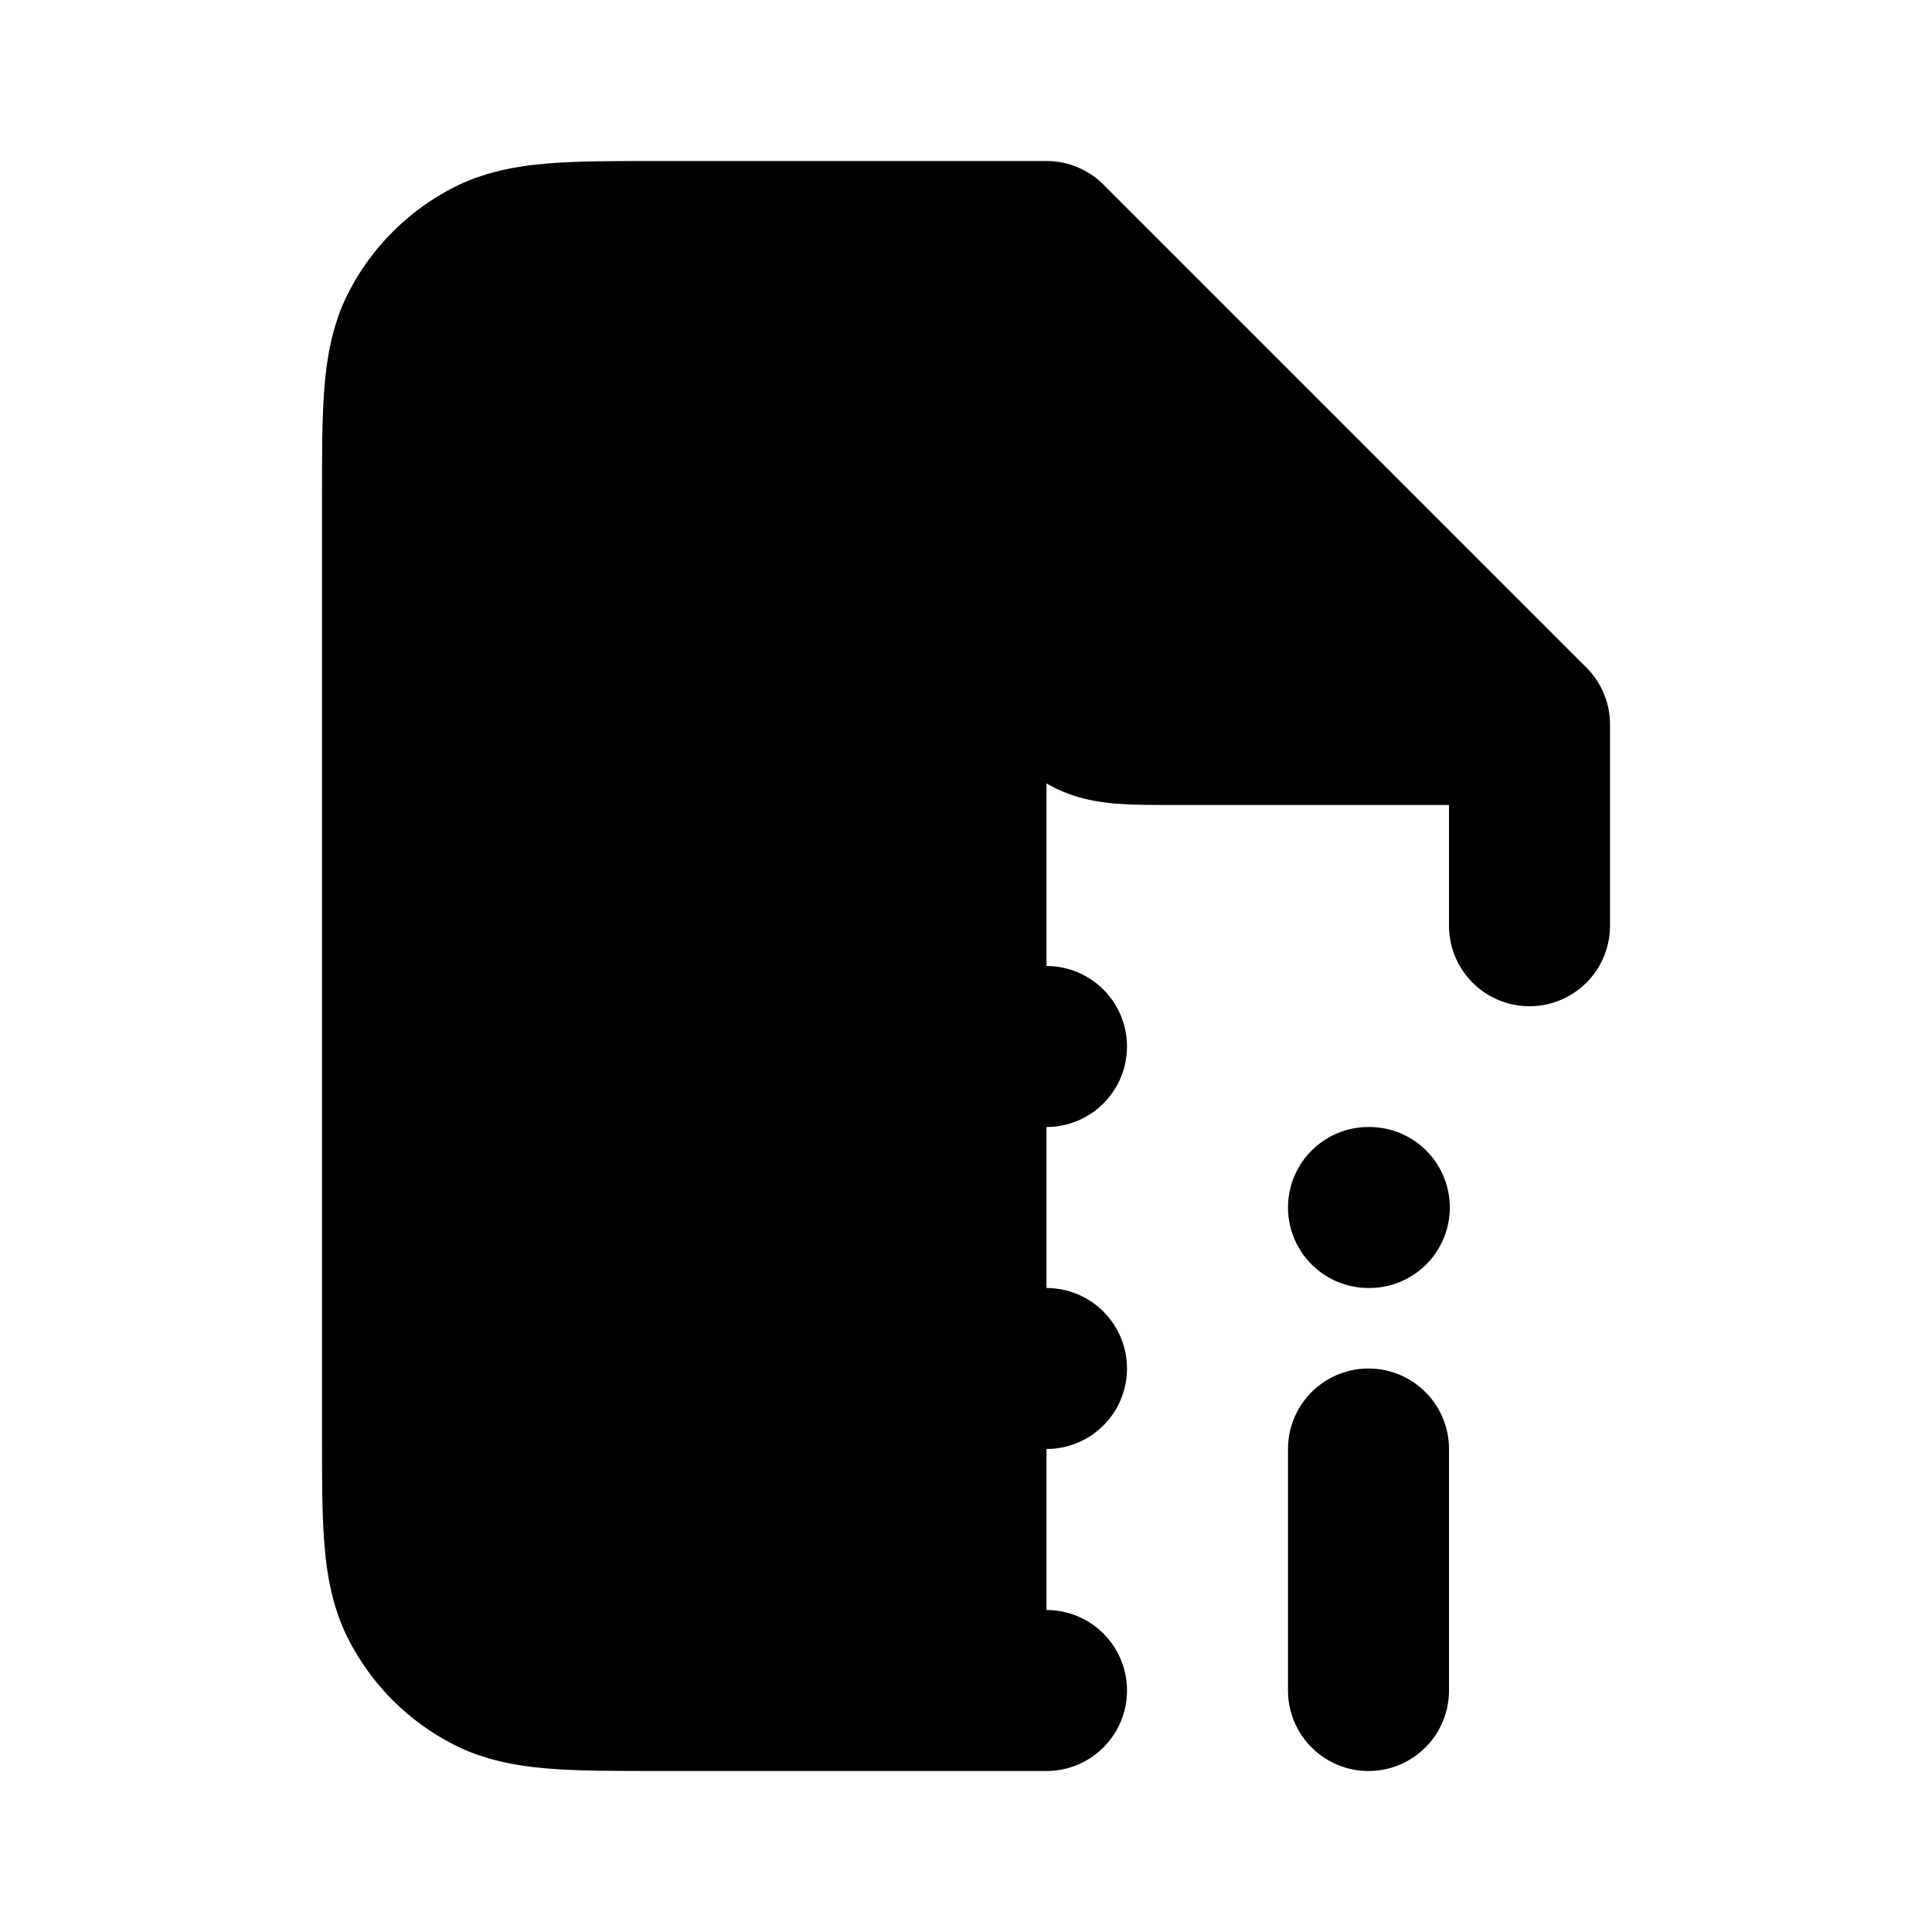
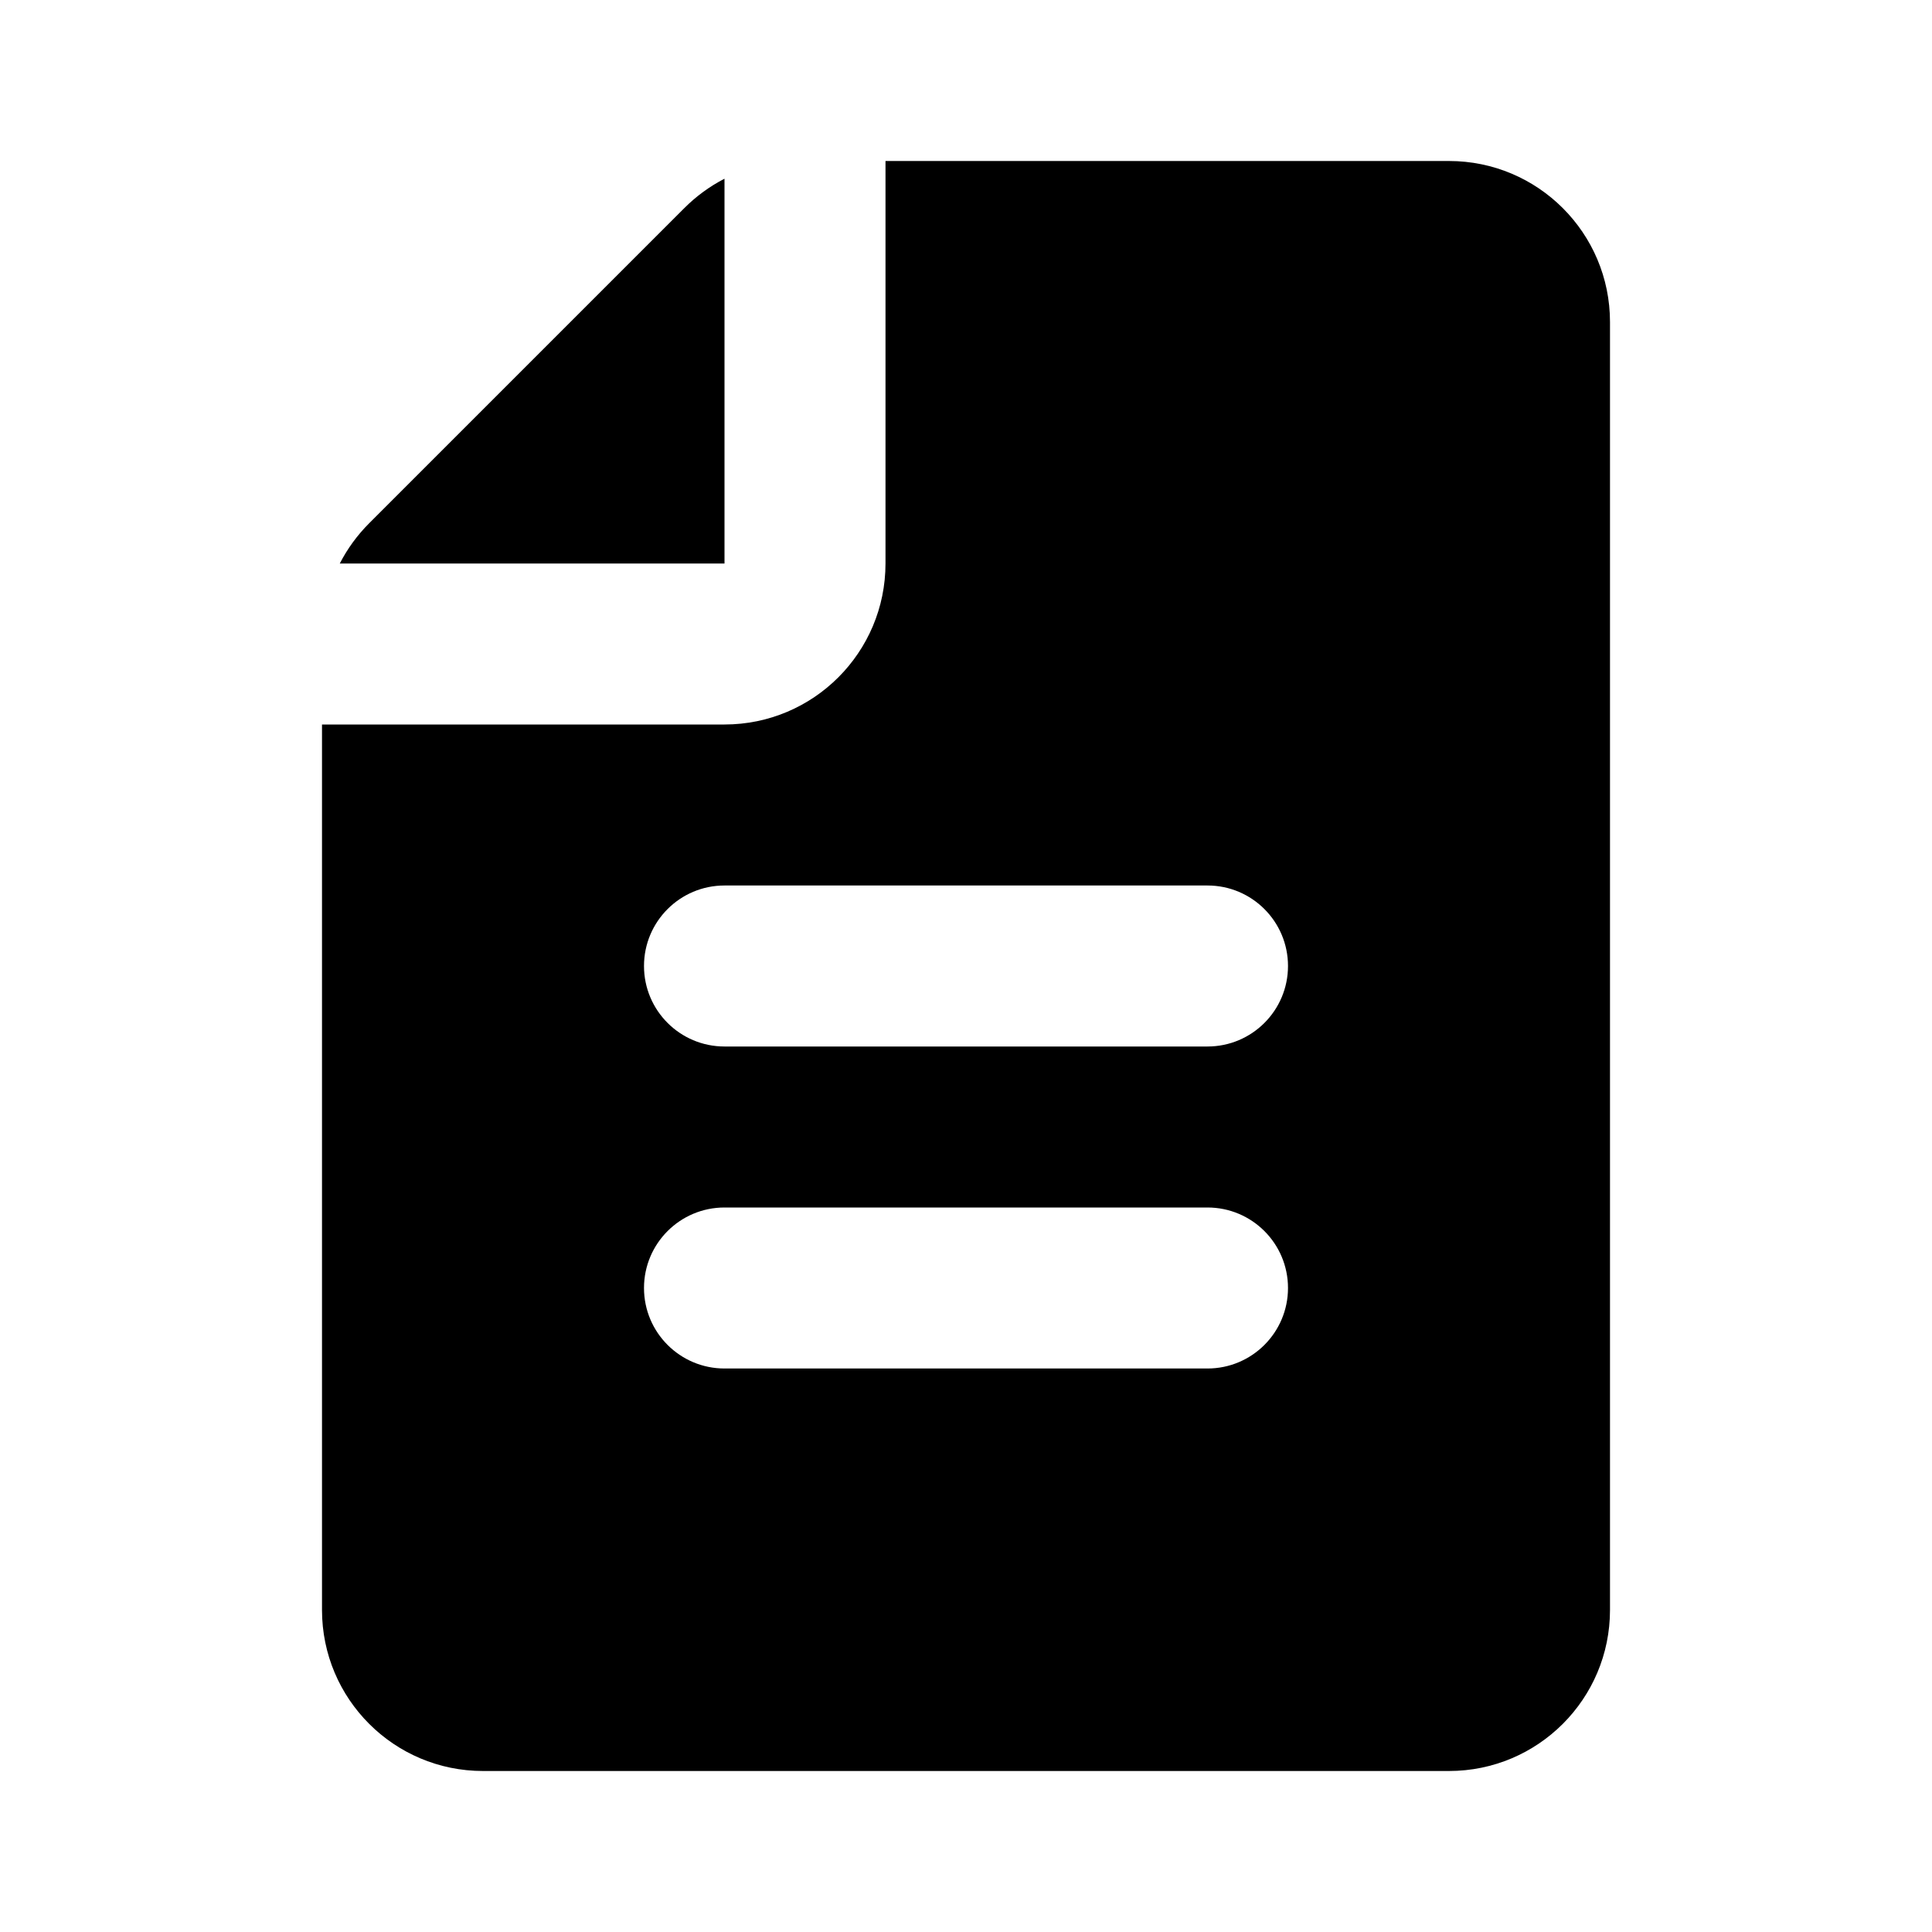
- <svg xmlns="http://www.w3.org/2000/svg" width="30px" height="30px" viewBox="0 0 24 24">
-   <path d="M9 17H13M9 13H13M9 9H10M17 18V21M17 15H17.01M13 3H8.2C7.08 3 6.52 3 6.092 3.218C5.716 3.41 5.41 3.716 5.218 4.092C5 4.52 5 5.08 5 6.2V17.8C5 18.92 5 19.48 5.218 19.908C5.41 20.284 5.716 20.59 6.092 20.782C6.52 21 7.08 21 8.2 21H13M13 3L19 9M13 3V7.4C13 7.96 13 8.24 13.109 8.454C13.205 8.642 13.358 8.795 13.546 8.891C13.76 9 14.04 9 14.6 9H19M19 9V11.5" stroke="#000000" stroke-width="2" stroke-linecap="round" stroke-linejoin="round" />
+ <svg xmlns="http://www.w3.org/2000/svg" class="w-6 h-6 text-gray-800 dark:text-white" aria-hidden="true" width="24" height="24" viewBox="0 0 24 24">
+   <path fill-rule="evenodd" d="M9 2.221V7H4.221a2 2 0 0 1 .365-.5L8.5 2.586A2 2 0 0 1 9 2.22ZM11 2v5a2 2 0 0 1-2 2H4v11a2 2 0 0 0 2 2h12a2 2 0 0 0 2-2V4a2 2 0 0 0-2-2h-7ZM8 16a1 1 0 0 1 1-1h6a1 1 0 1 1 0 2H9a1 1 0 0 1-1-1Zm1-5a1 1 0 1 0 0 2h6a1 1 0 1 0 0-2H9Z" clip-rule="evenodd" />
</svg>
